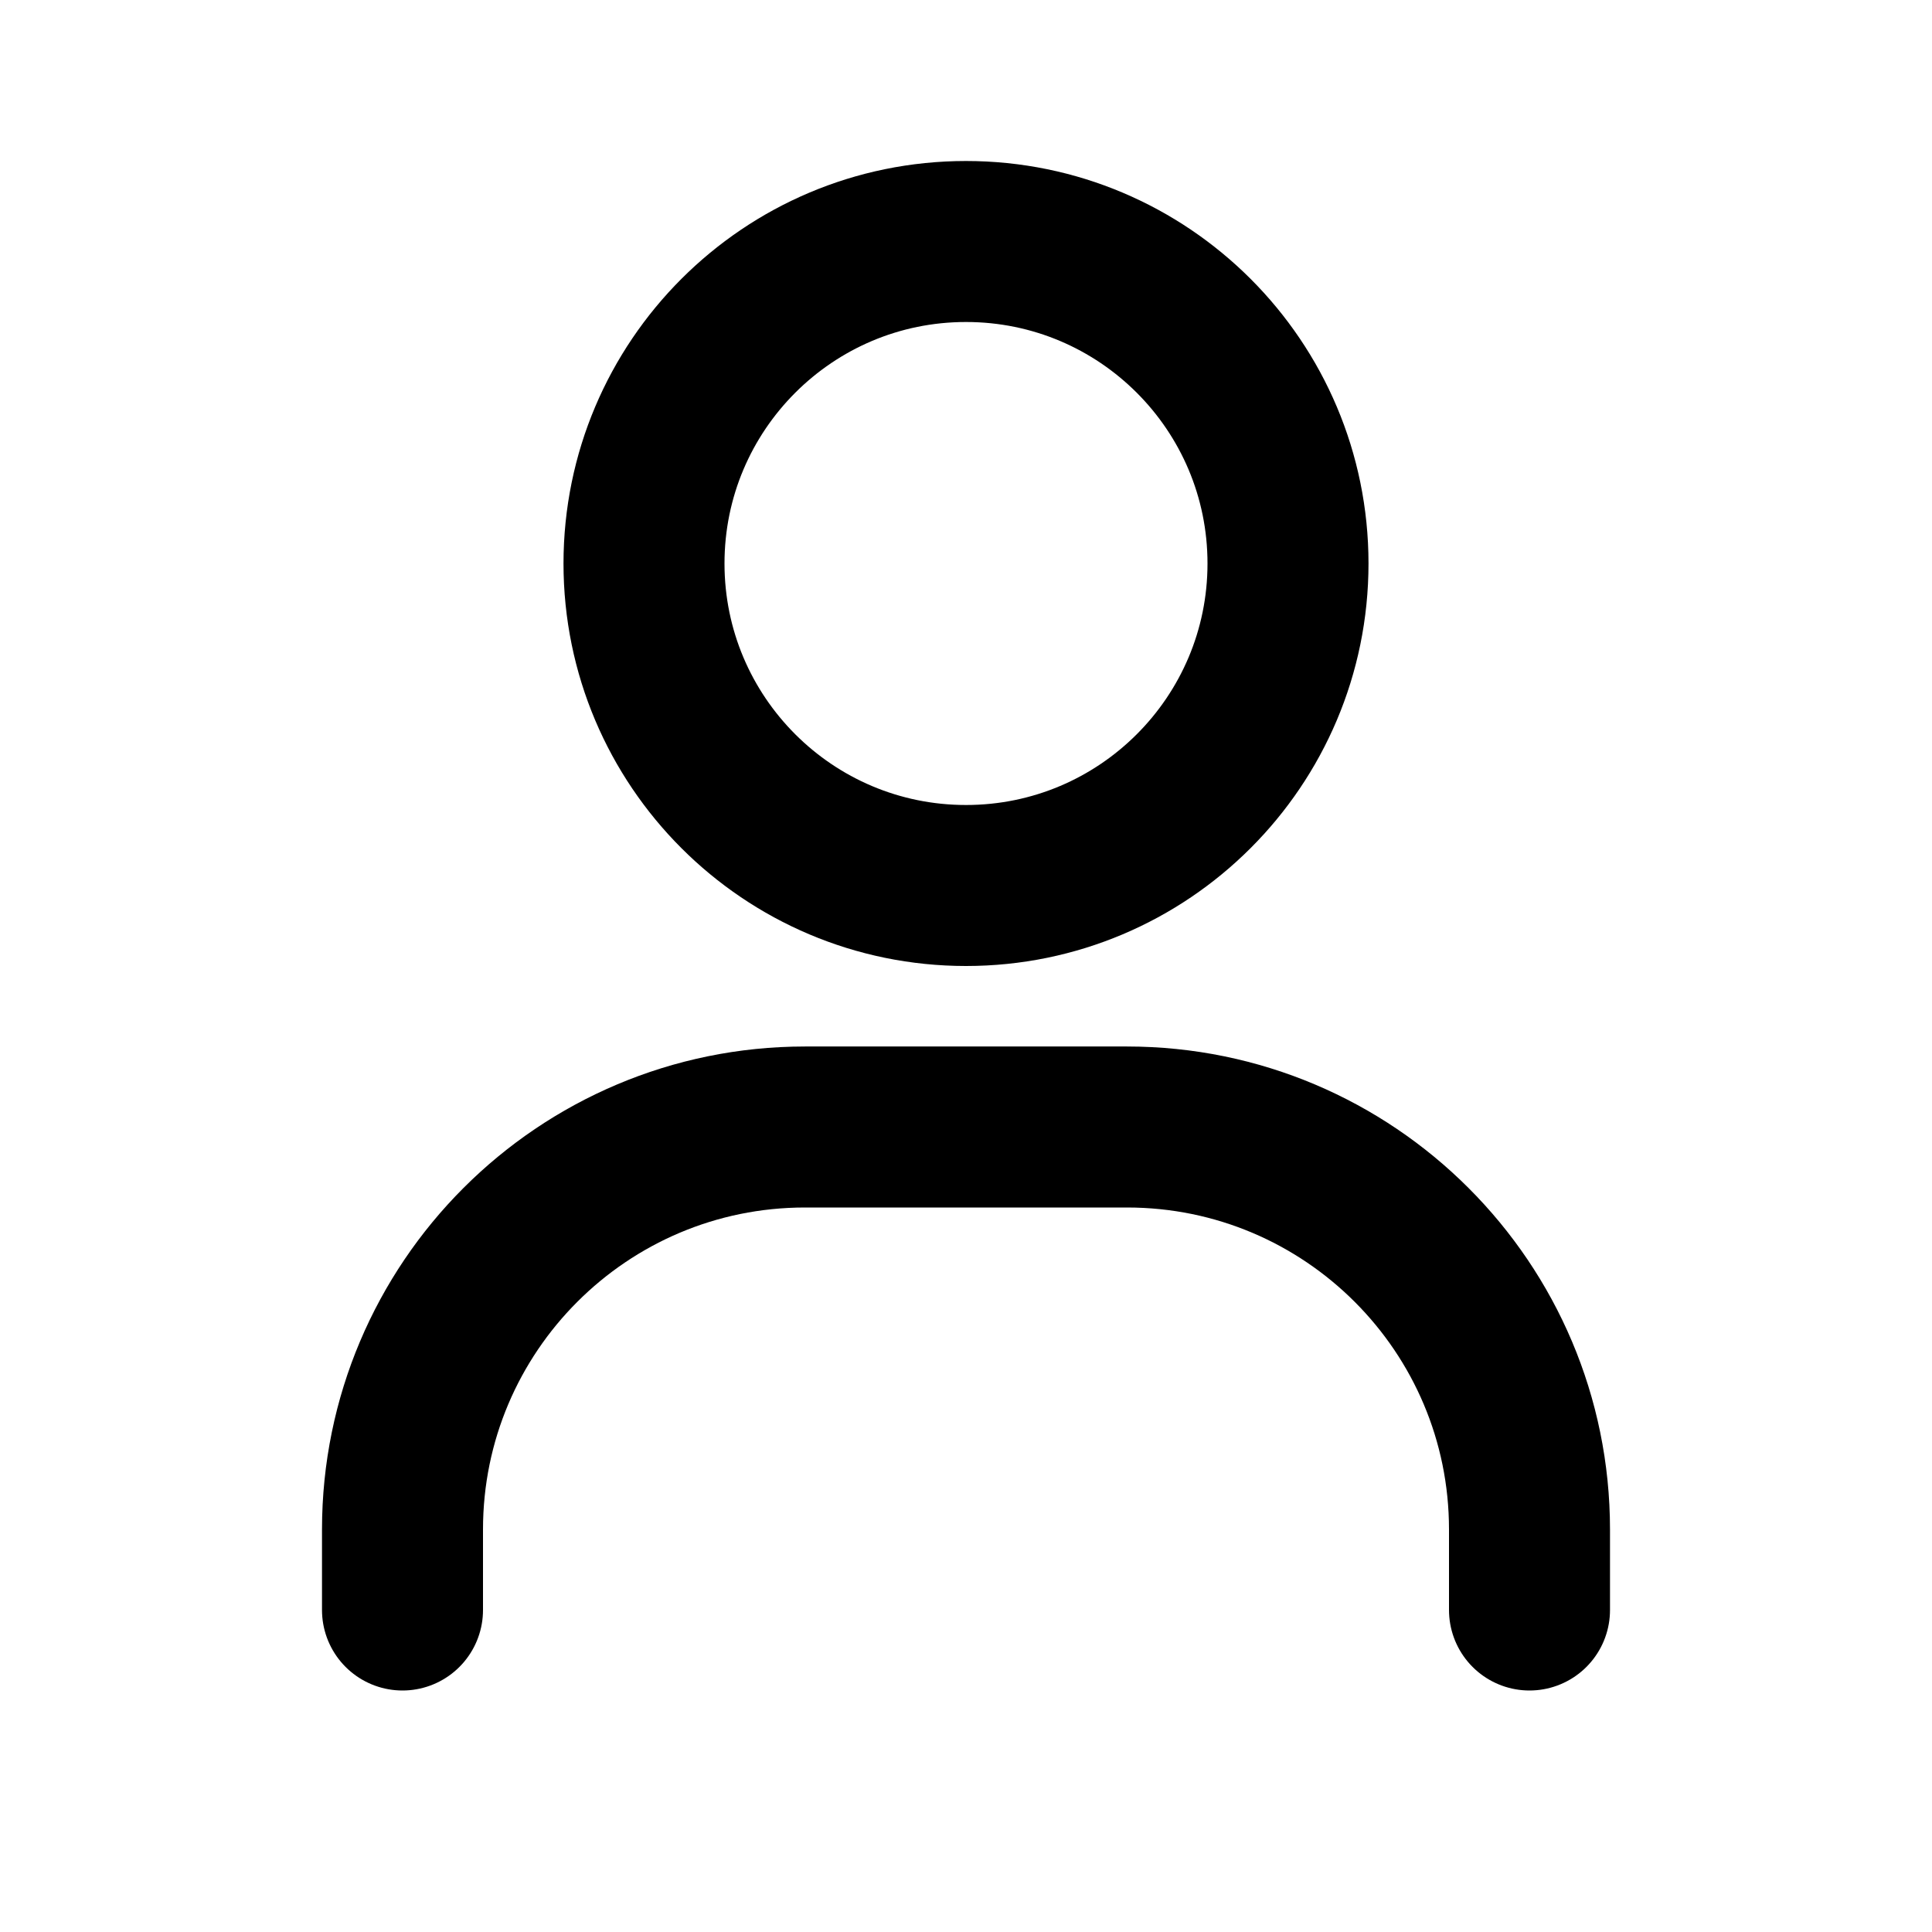
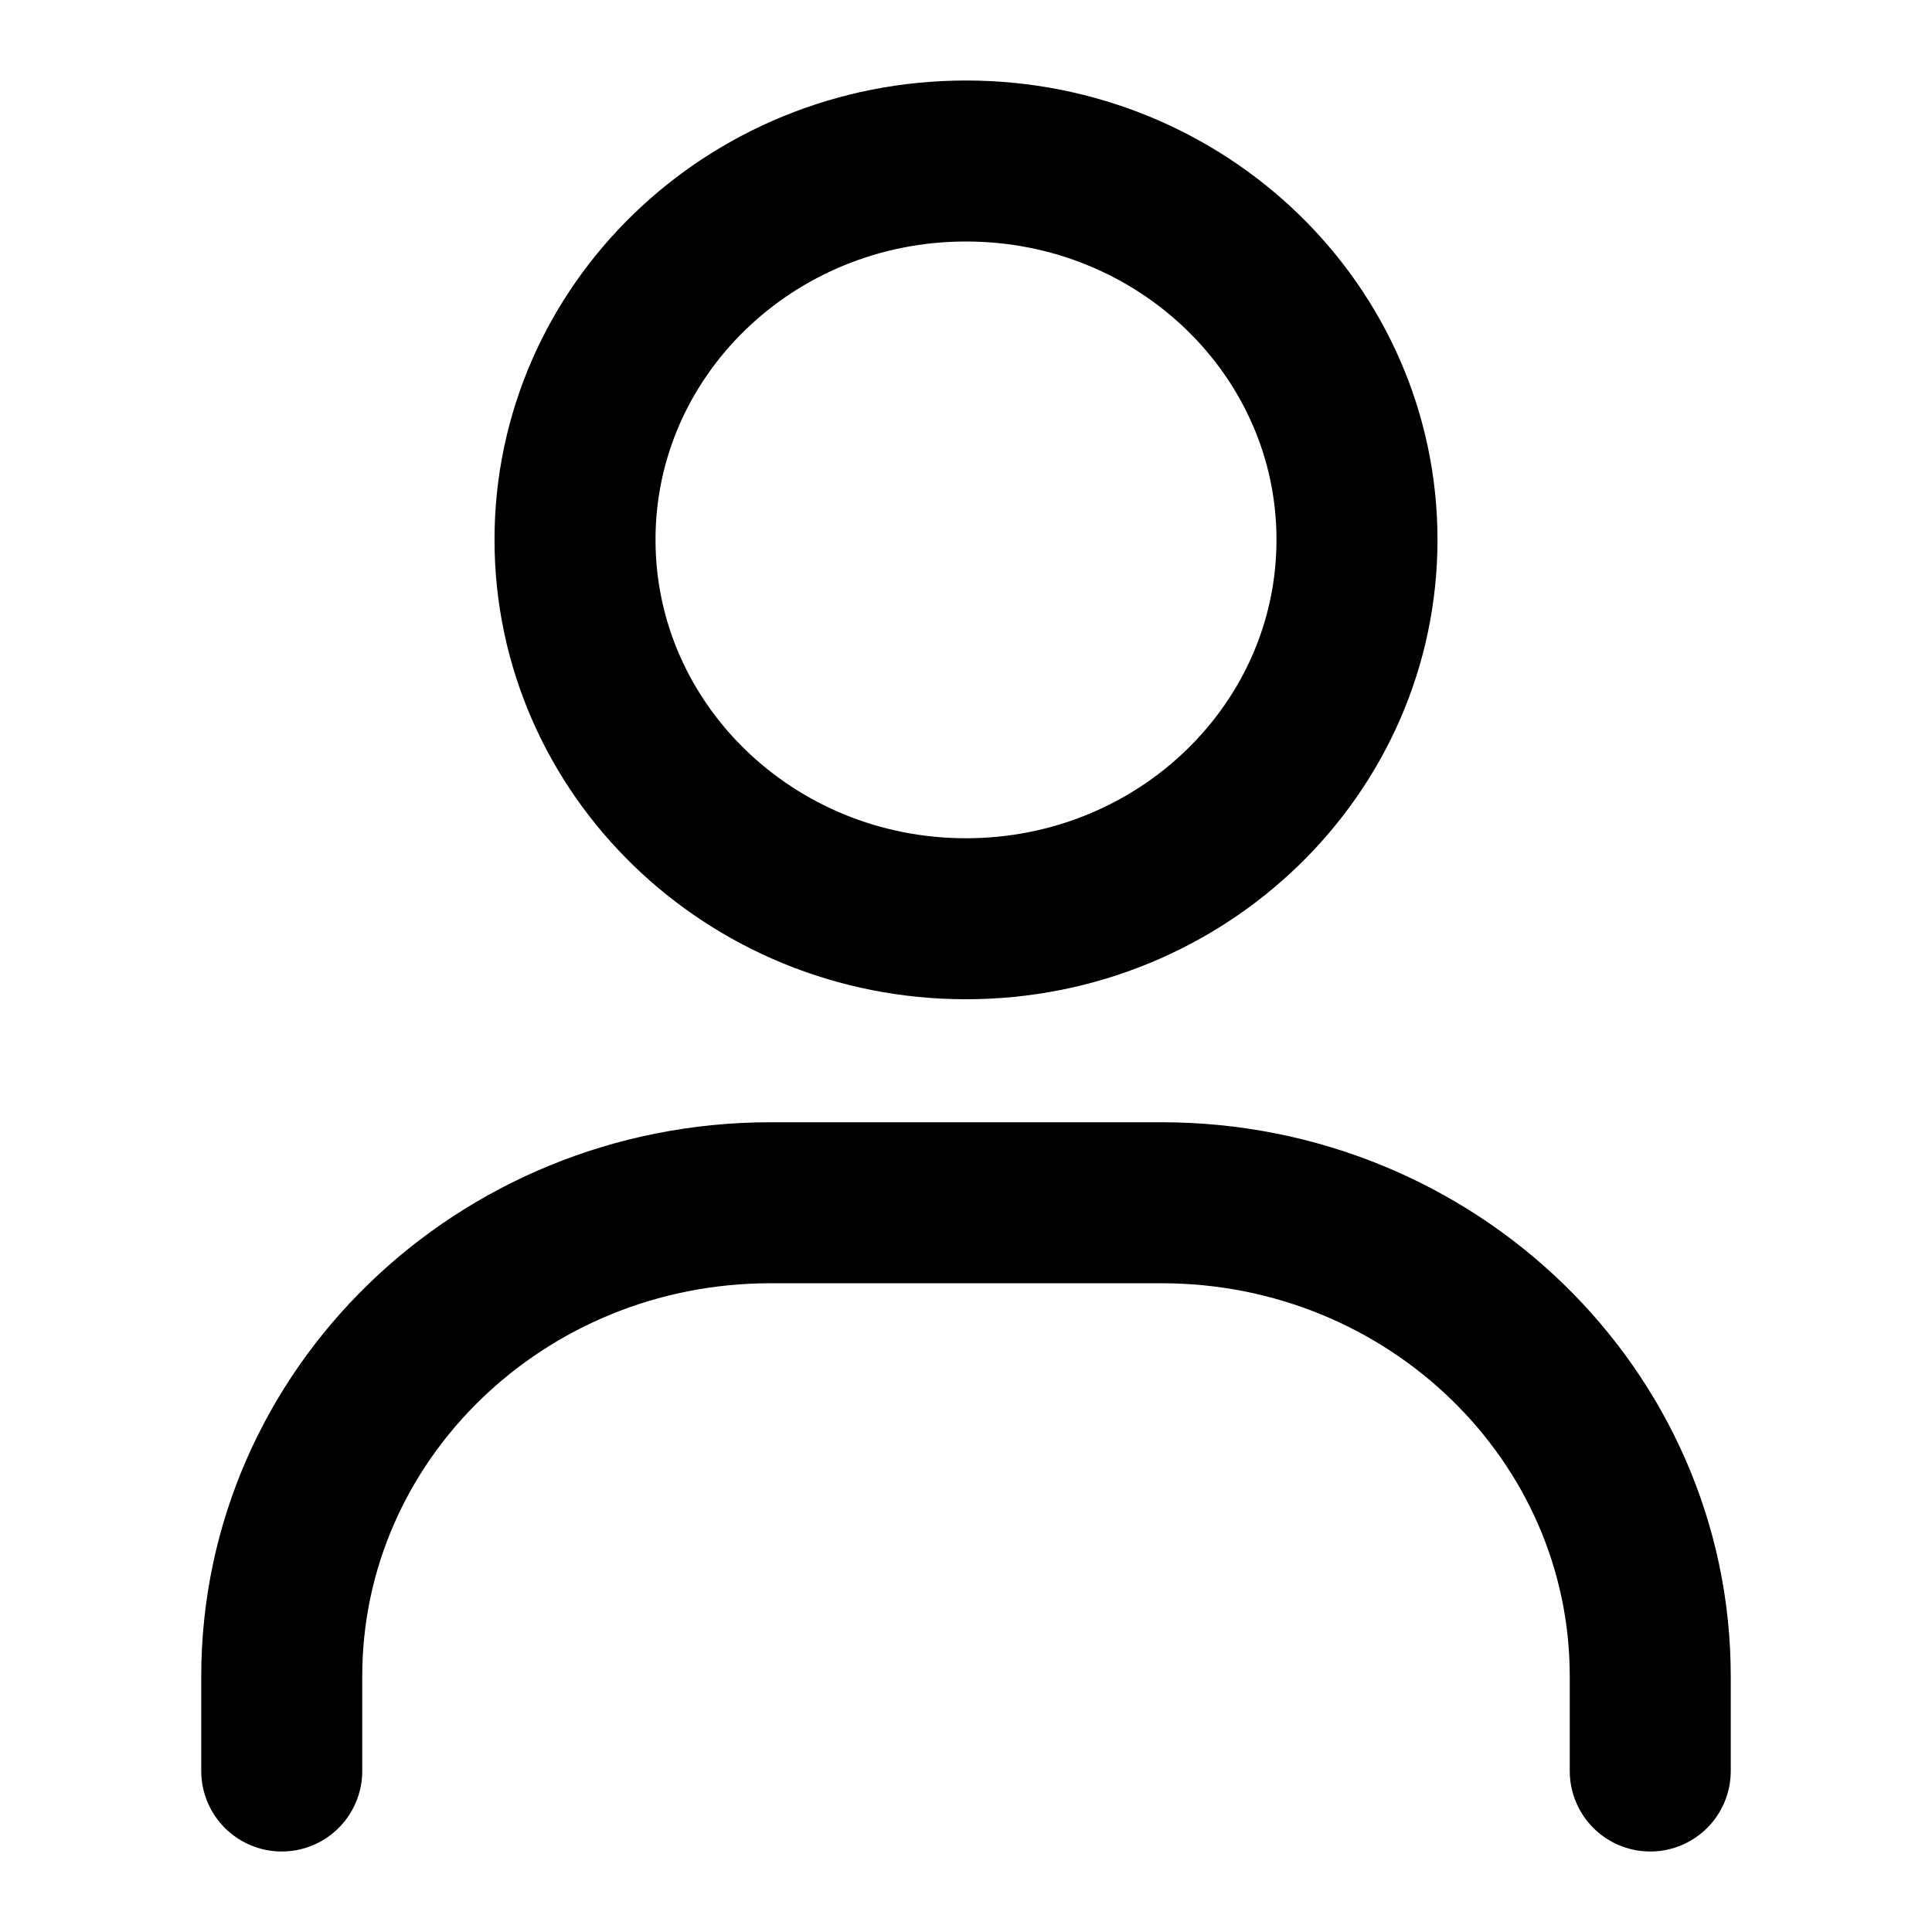
<svg xmlns="http://www.w3.org/2000/svg" width="100%" height="100%" viewBox="0 0 24 24" fill="none">
-   <path d="M5 20V19C5 16.239 7.239 14 10 14H14C16.761 14 19 16.239 19 19V20M16 7C16 9.209 14.209 11 12 11C9.791 11 8 9.209 8 7C8 4.791 9.791 3 12 3C14.209 3 16 4.791 16 7Z" stroke="currentColor" stroke-width="2" stroke-linecap="round" stroke-linejoin="round" />
+   <path d="M 3.5 22 L 3.5 20.823 C 3.5 17.576 6.218 14.941 9.571 14.941 L 14.429 14.941 C 17.781 14.941 20.5 17.576 20.5 20.823 L 20.5 22 M 16.857 6.705 C 16.857 9.304 14.683 11.413 12 11.413 C 9.317 11.413 7.143 9.304 7.143 6.705 C 7.143 4.106 9.317 2 12 2 C 14.683 2 16.857 4.106 16.857 6.705 Z" stroke="currentColor" stroke-width="2" stroke-linecap="round" stroke-linejoin="round" />
</svg>
